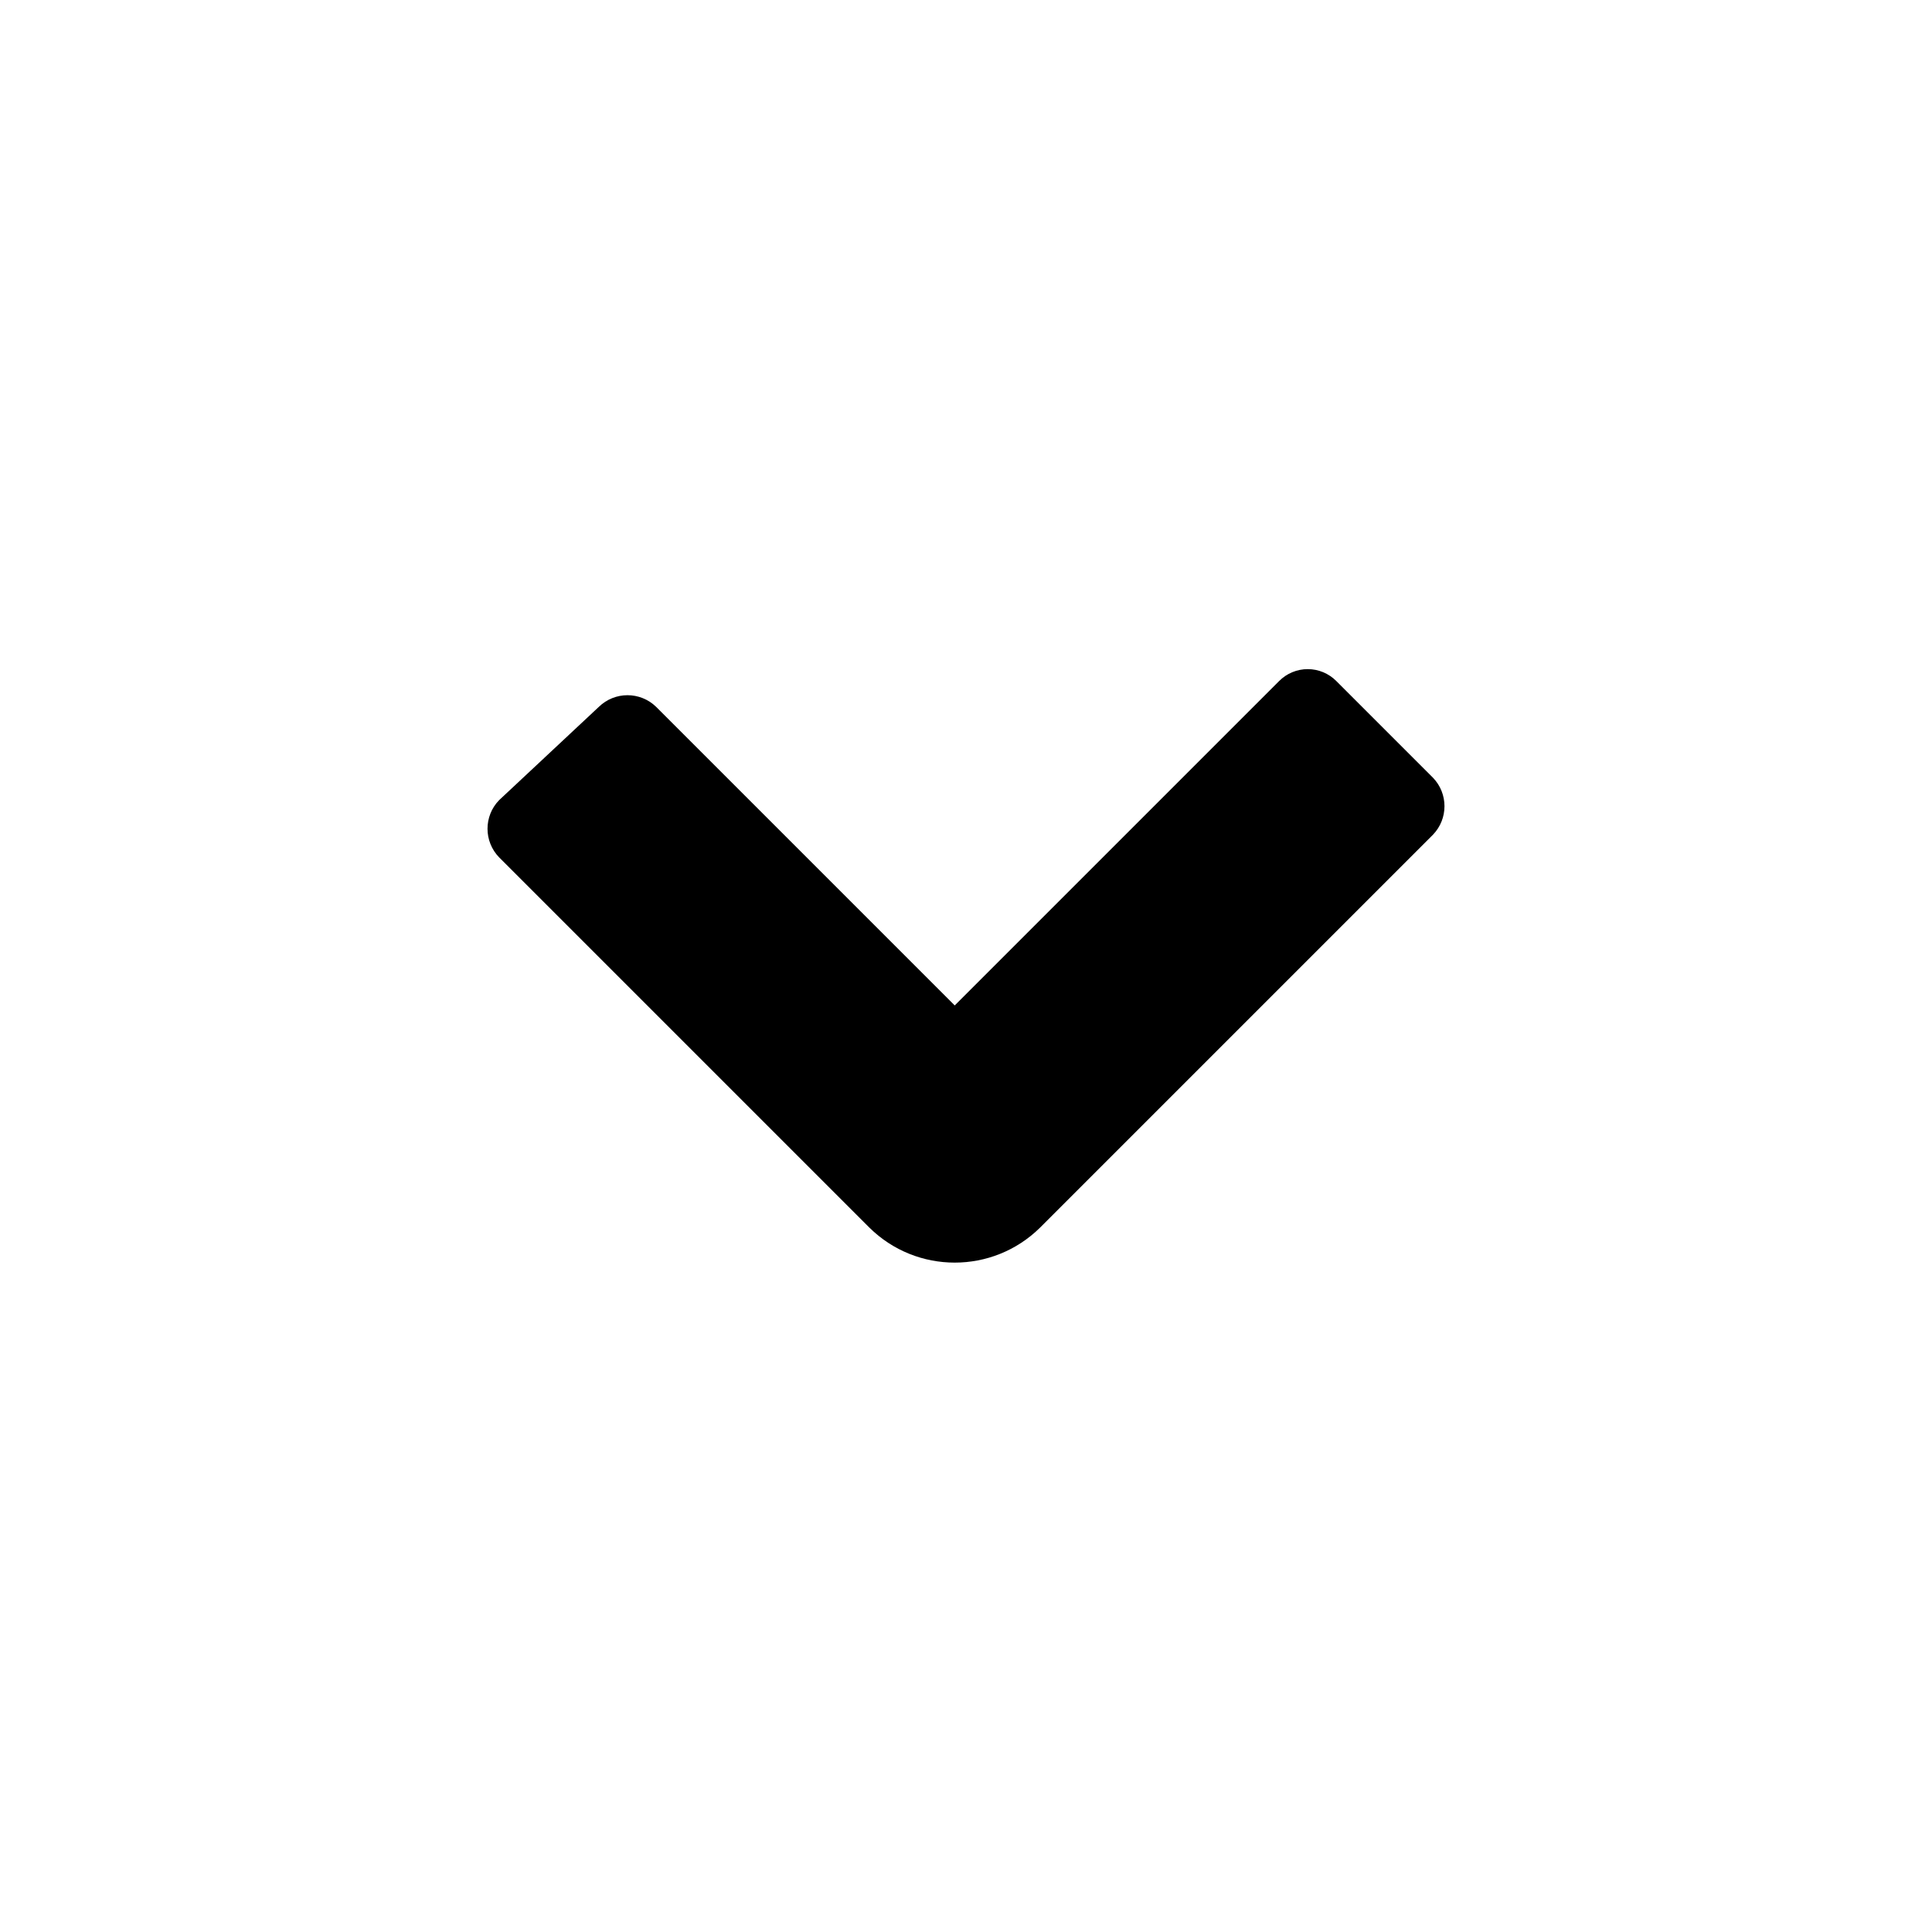
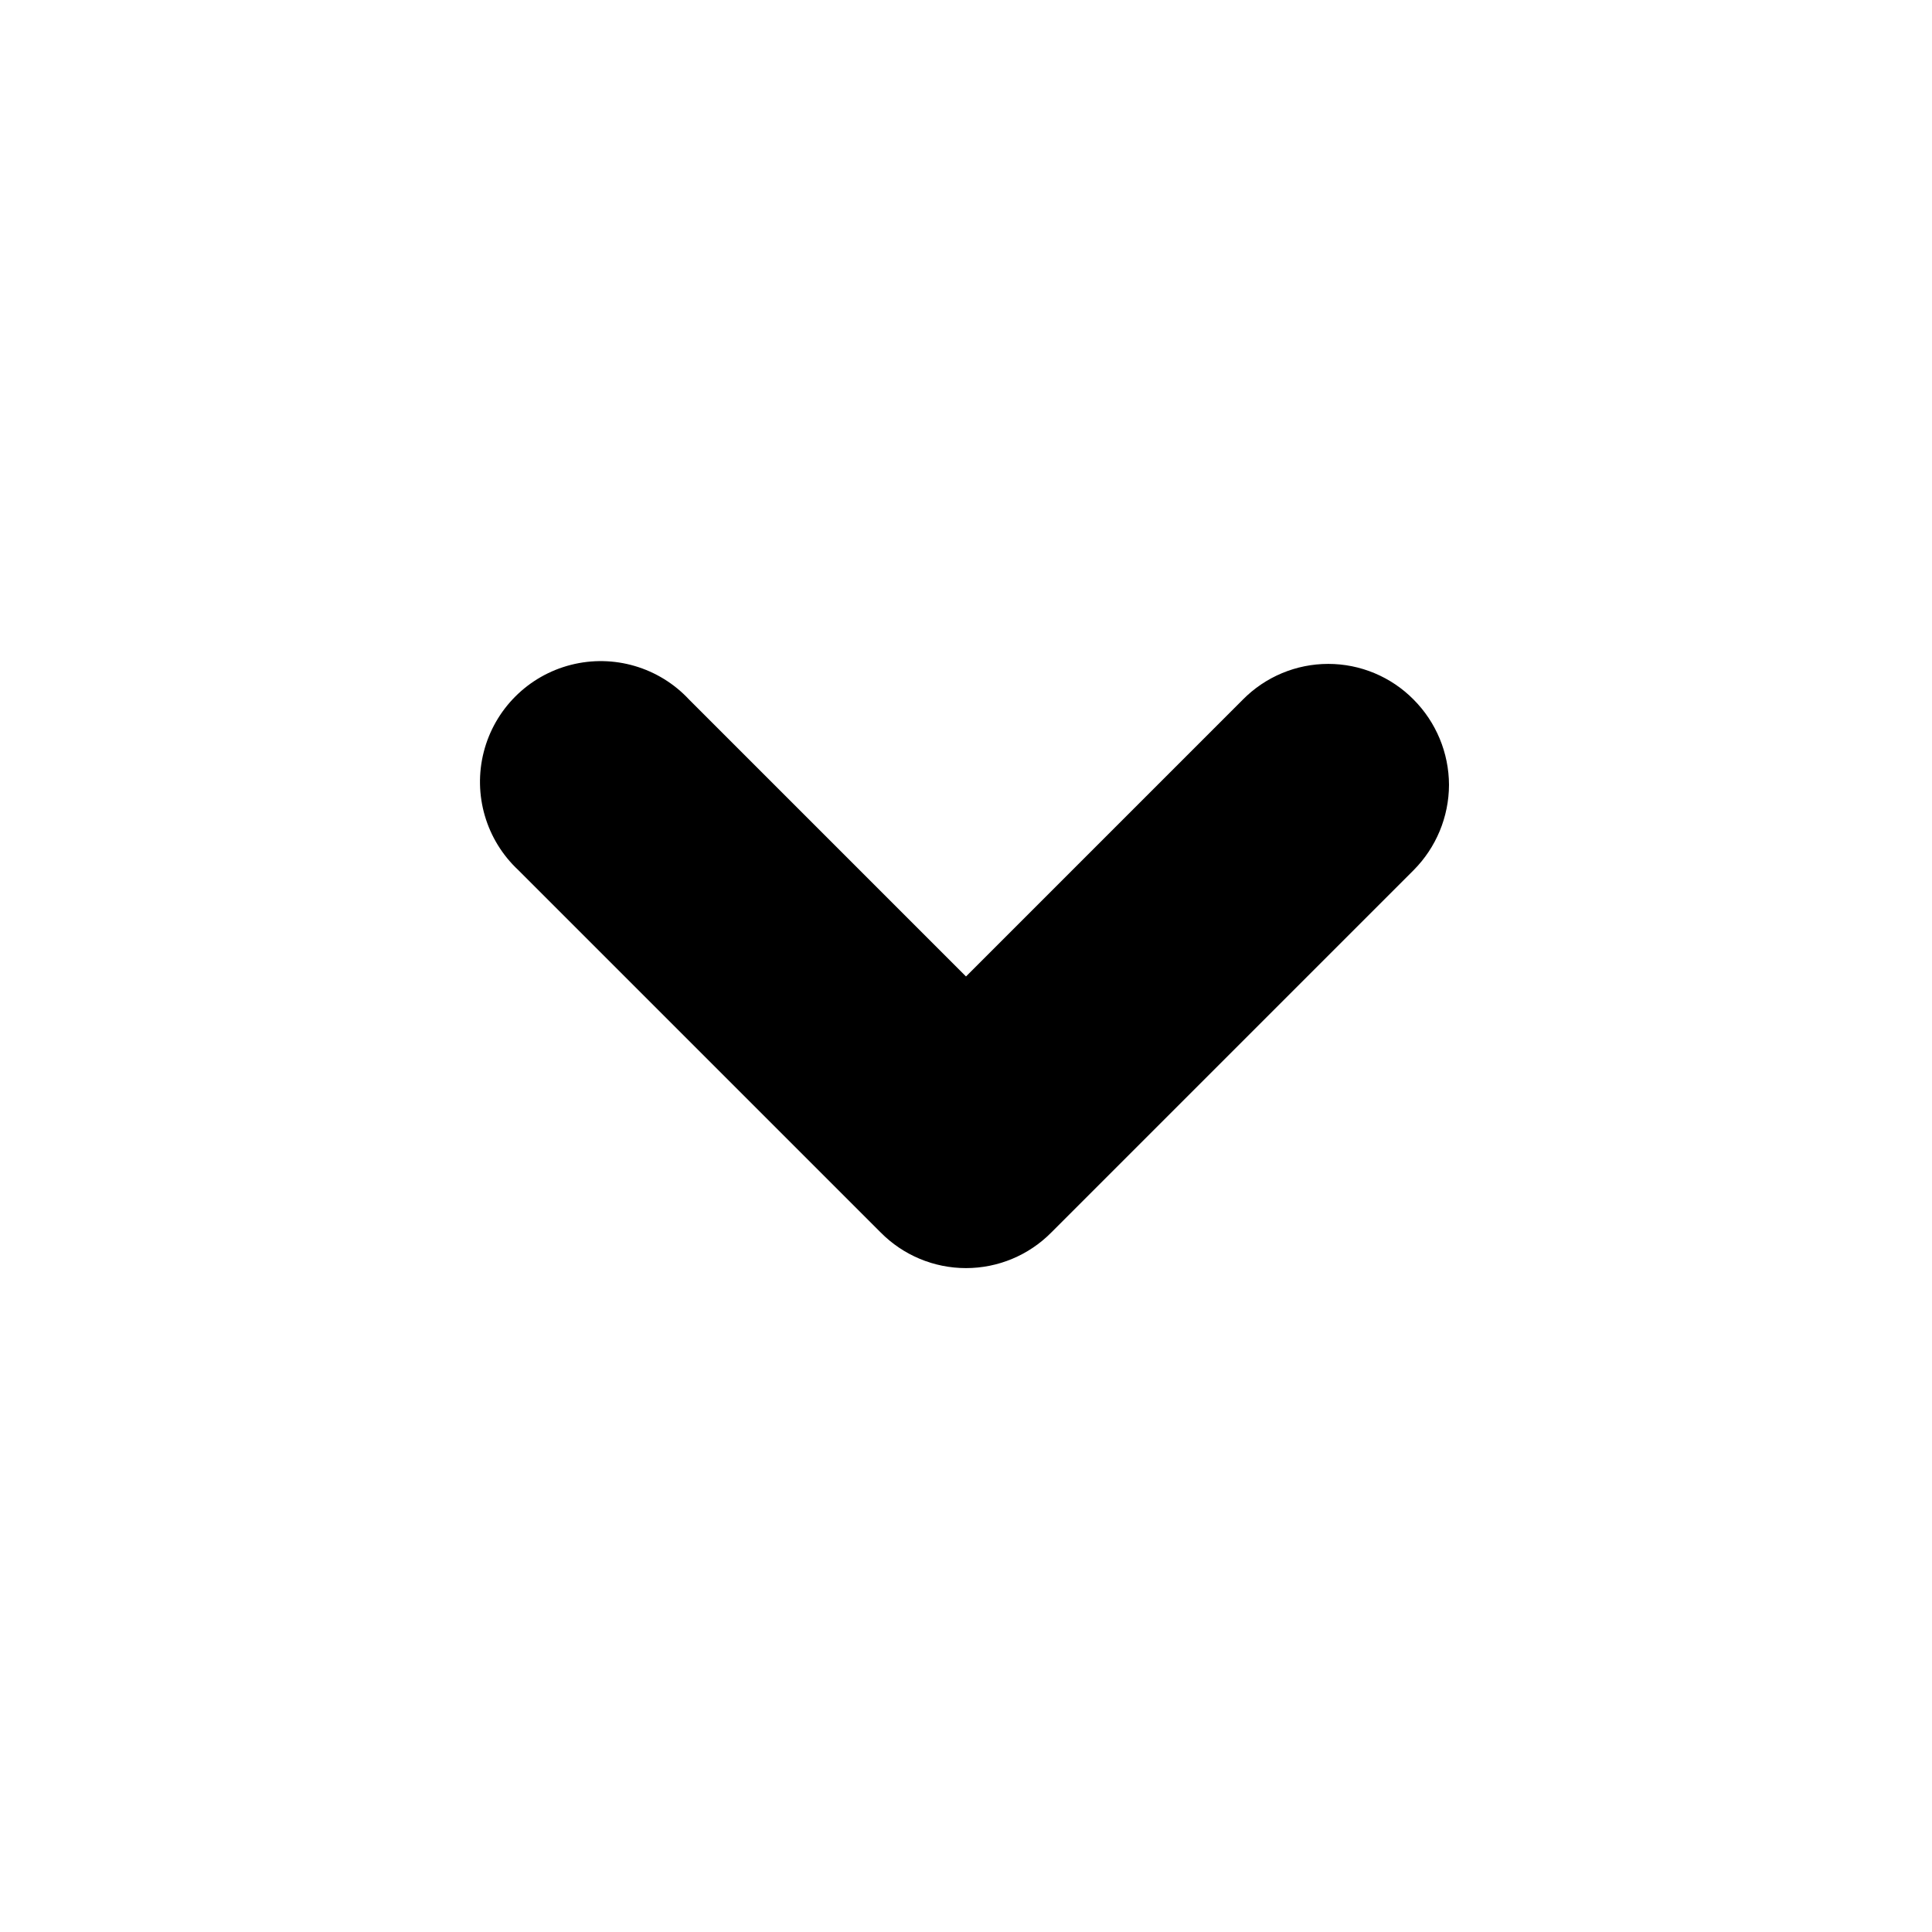
<svg xmlns="http://www.w3.org/2000/svg" id="Layer_1" data-name="Layer 1" viewBox="0 0 24 24">
-   <path d="M12.92,15.25l4.17-4.17h0l.71-.71a.51.51,0,0,0,0-.71l-1.2-1.2a.5.5,0,0,0-.71,0l-.71.71h0l-3.32,3.32h0l-3-3h0l-.71-.71a.51.51,0,0,0-.71,0L6.2,9.94a.51.51,0,0,0,0,.71l.71.71h0l3.89,3.89A1.51,1.51,0,0,0,12.92,15.25Z" />
+   <path d="M18,9.75a1.51,1.51,0,0,1-.44,1.06l-4.5,4.5a1.49,1.49,0,0,1-2.12,0l-4.5-4.5A1.5,1.5,0,1,1,8.56,8.69L12,12.13l3.44-3.44a1.49,1.49,0,0,1,2.12,0A1.51,1.51,0,0,1,18,9.75Z" />
</svg>
